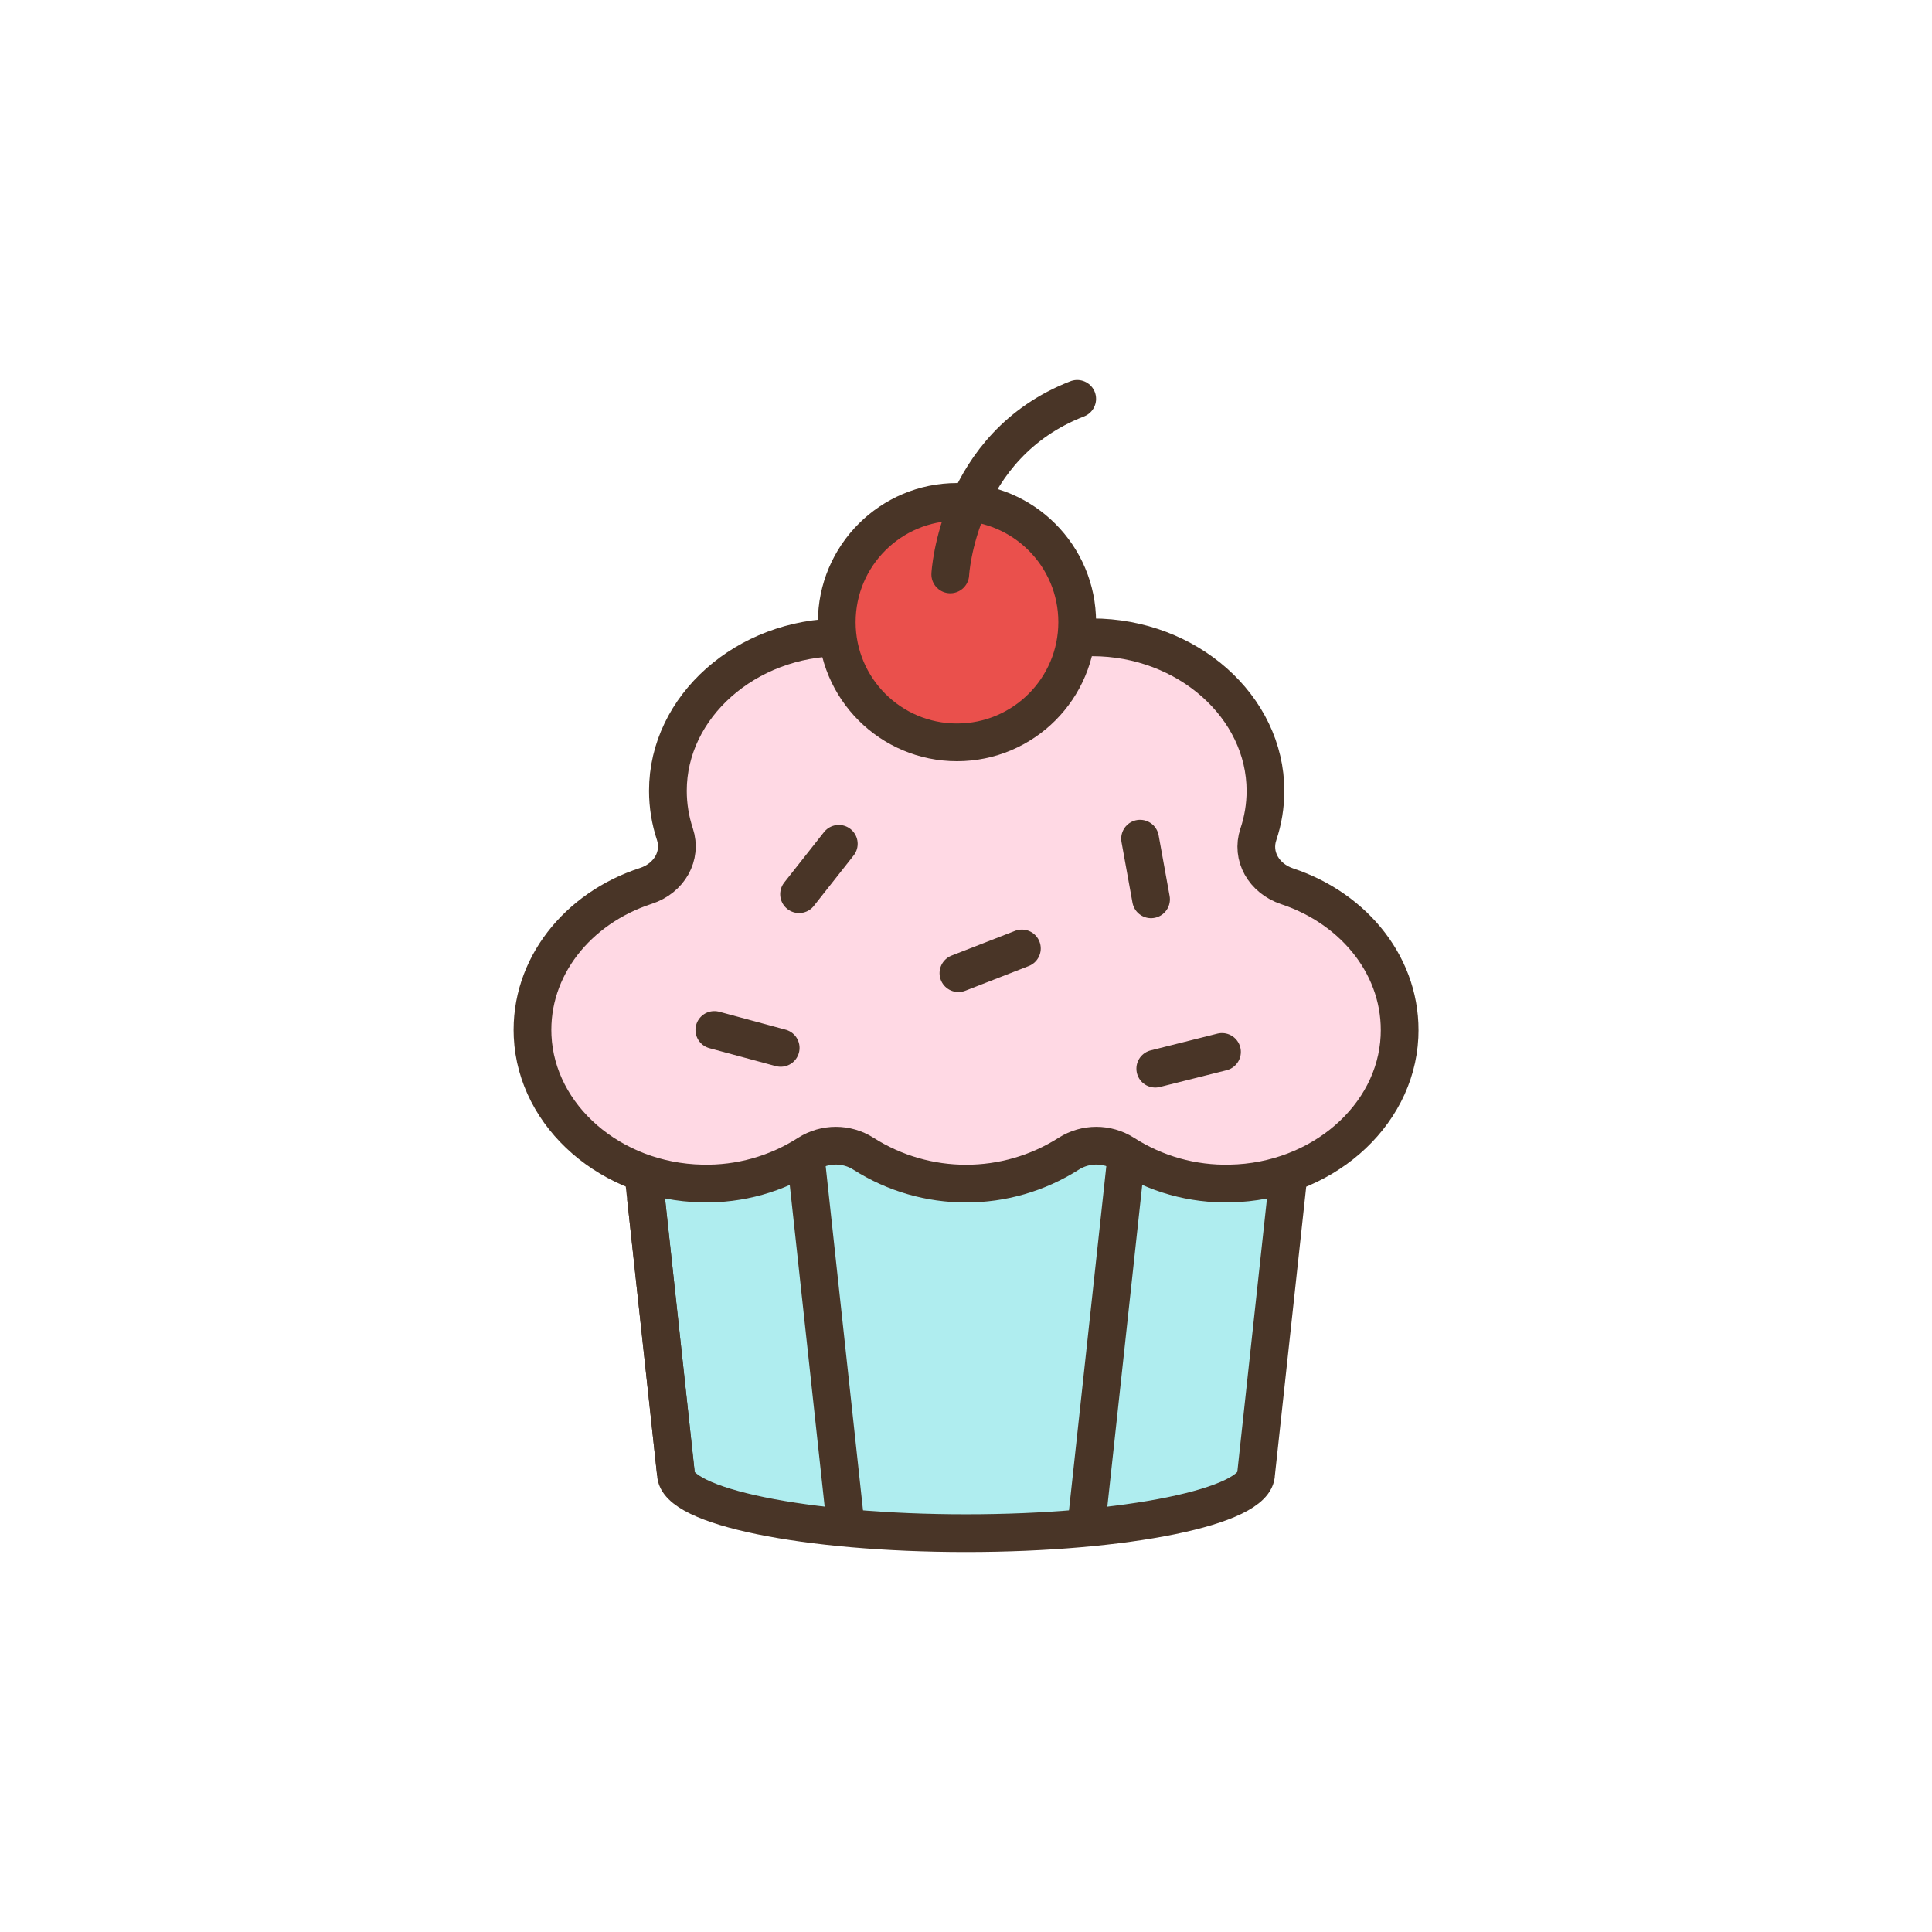
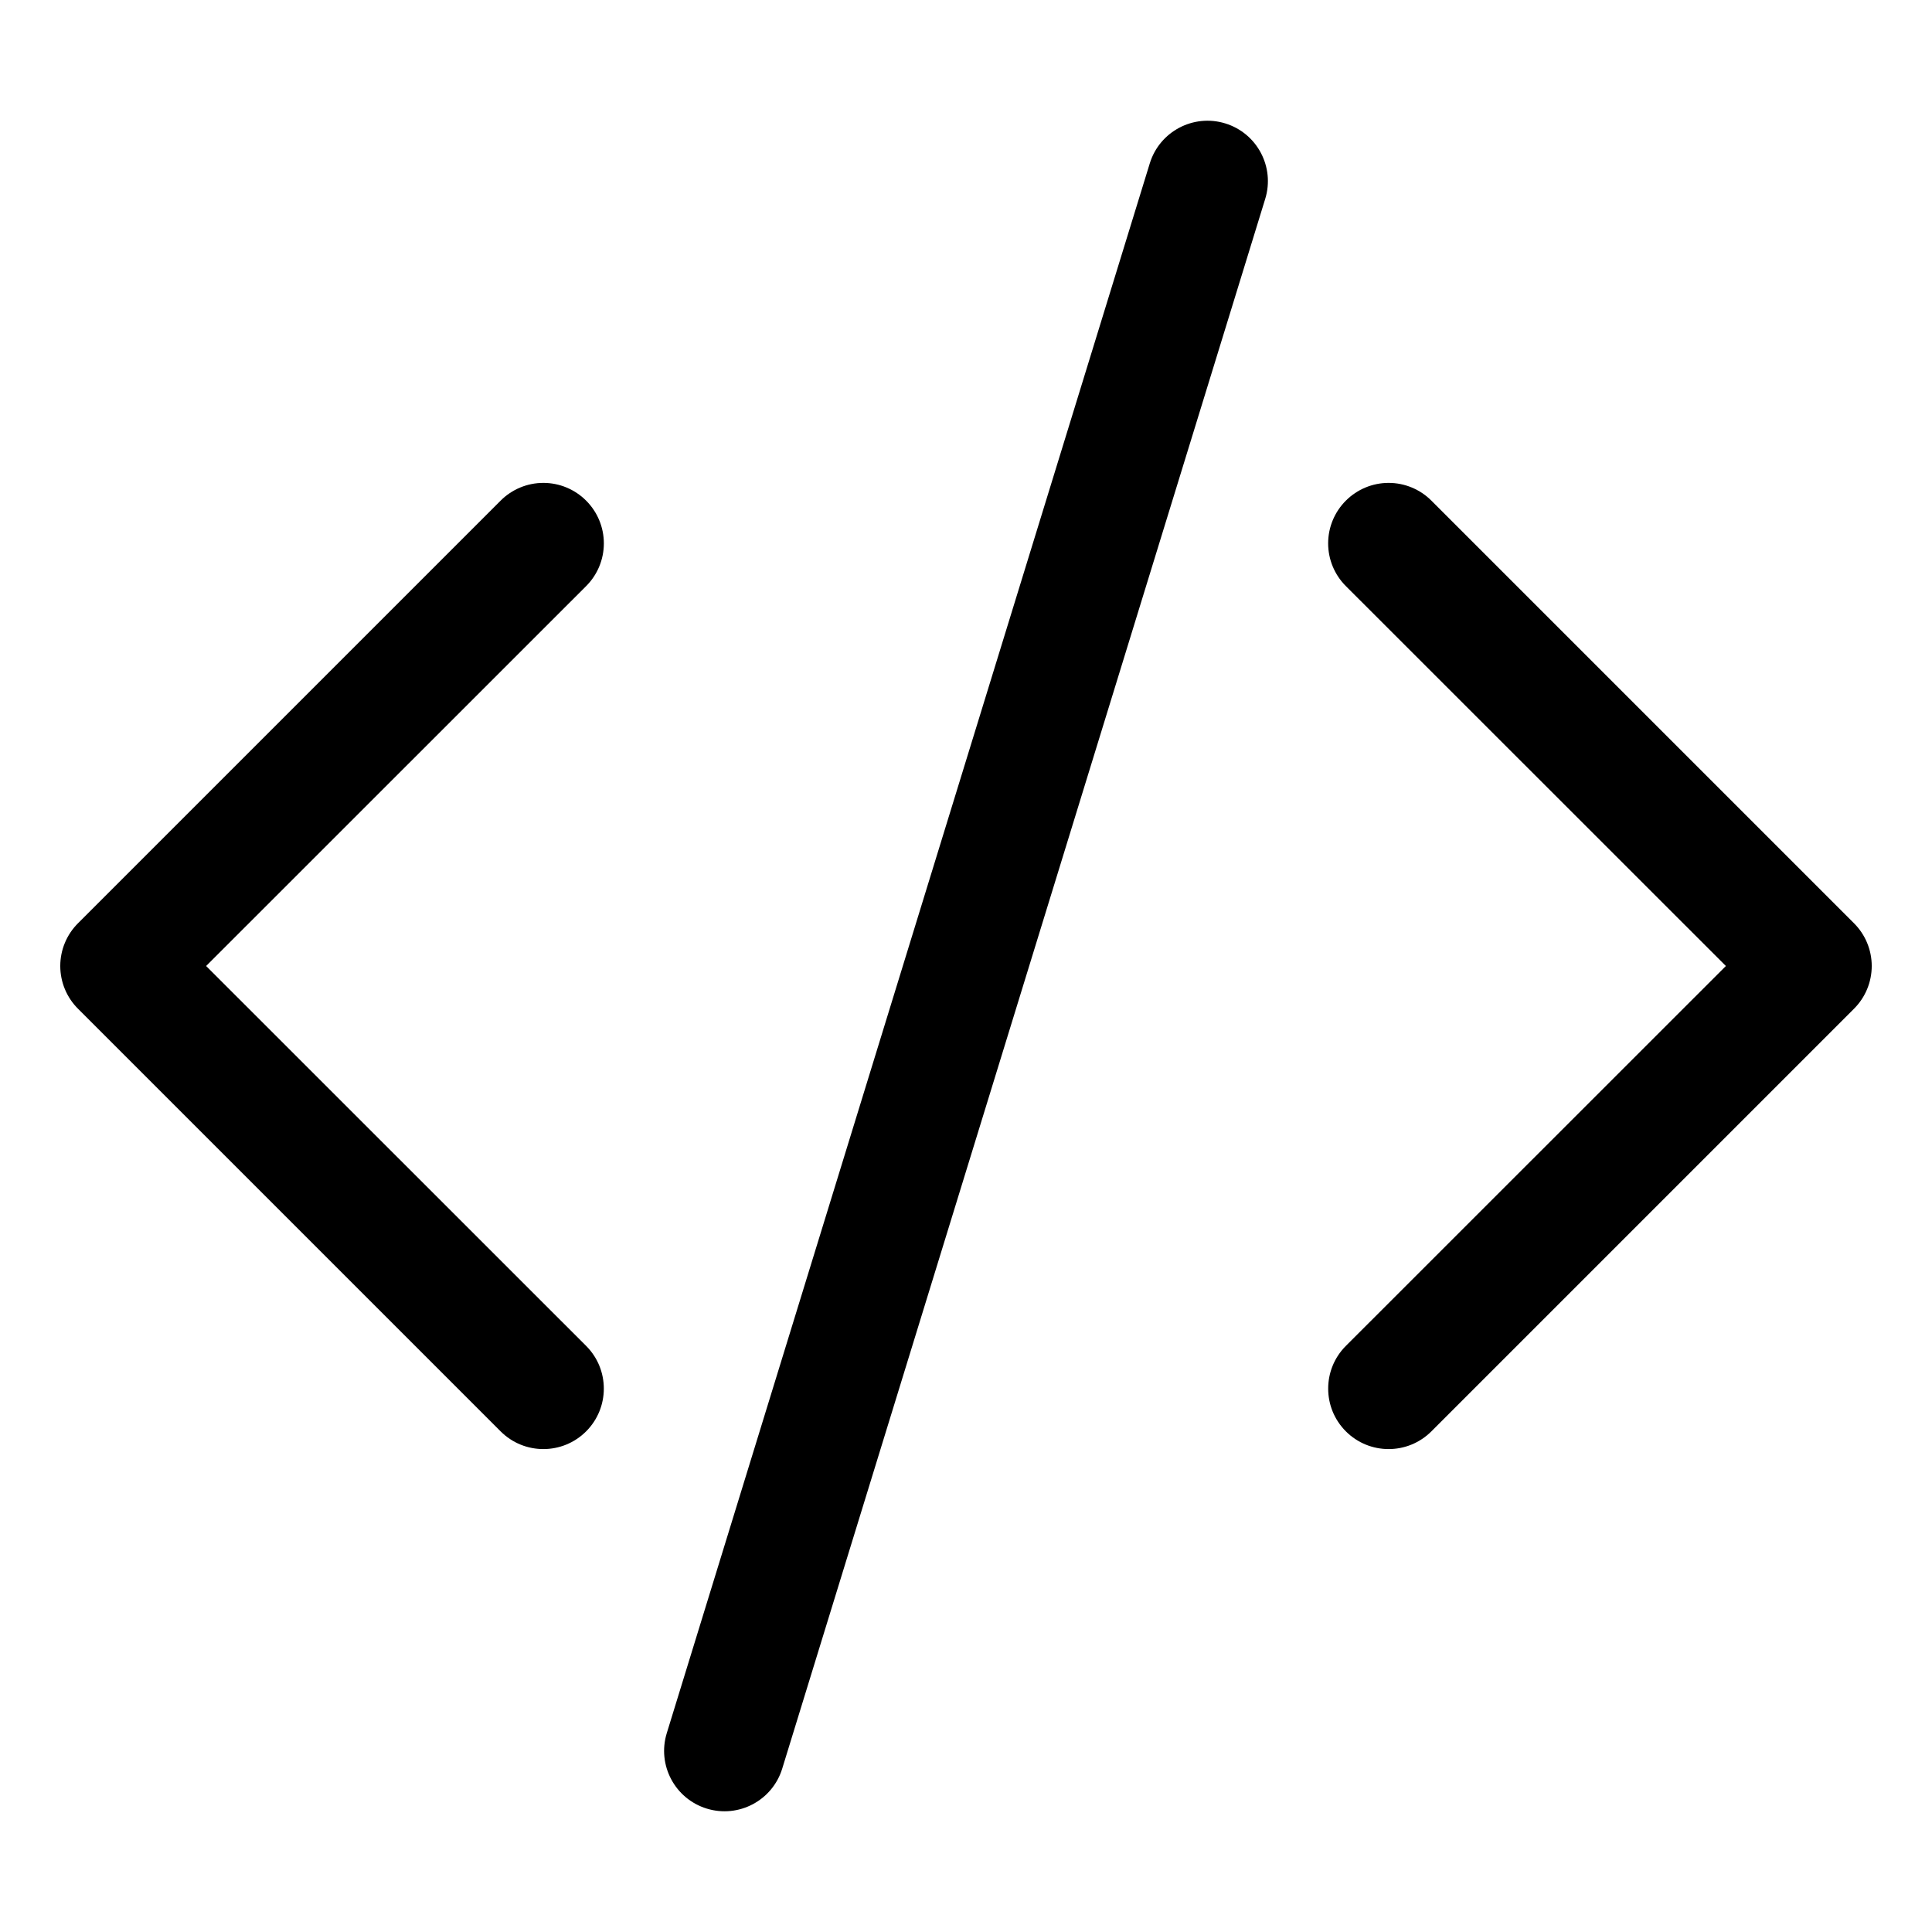
- <svg xmlns="http://www.w3.org/2000/svg" width="32" height="32" viewBox="0 0 512 512" data-name="Layer 1" id="Layer_1">
-   <defs>
-     <style>.cls-1{fill:#afedef;}.cls-1,.cls-2,.cls-3,.cls-4,.cls-5{stroke:#493527;stroke-linejoin:round;stroke-width:10px;}.cls-1,.cls-4,.cls-5{stroke-linecap:round;}.cls-2,.cls-5{fill:#ffd9e4;}.cls-3{fill:#ea504c;}.cls-4{fill:none;}</style>
-   </defs>
-   <path class="cls-1" d="M179.12,390.55c0,8.7,34.42,15.75,76.88,15.75s76.88-7.05,76.88-15.75l13.25-122.14H165.87Z" />
-   <line class="cls-2" x1="209.87" x2="224.18" y1="272.95" y2="404.89" />
-   <line class="cls-2" x1="302.13" x2="287.82" y1="272.95" y2="404.89" />
-   <path class="cls-2" d="M333.47,221.15a36.24,36.24,0,0,0,1.89-11.56c0-22.29-20.72-40.68-45.88-40.69a48.69,48.69,0,0,0-33.3,12.68,48.69,48.69,0,0,0-33.31-12.68c-25.15,0-45.88,18.39-45.87,40.67a36.56,36.56,0,0,0,1.85,11.48c1.89,5.7-1.41,11.68-7.7,13.73-18.1,5.89-30.85,21.61-30,39.86,1,21.29,20.83,38.52,44.87,39a49.83,49.83,0,0,0,28.18-7.9,13.63,13.63,0,0,1,14.61,0,50.65,50.65,0,0,0,54.42,0,13.63,13.63,0,0,1,14.61,0,49.85,49.85,0,0,0,28.18,7.9c24-.45,43.84-17.63,44.86-38.88.88-18.21-11.76-33.91-29.76-39.88C334.85,232.78,331.57,226.82,333.47,221.15Z" />
-   <circle class="cls-3" cx="253.61" cy="164.87" r="31.86" />
-   <path class="cls-4" d="M251.83,152.22s1.78-34.14,33.64-46.52" />
-   <line class="cls-2" x1="171.17" x2="179.12" y1="317.21" y2="390.55" />
-   <line class="cls-5" x1="302.13" x2="305.04" y1="222.26" y2="238.33" />
-   <line class="cls-5" x1="323.84" x2="306.16" y1="278.77" y2="283.21" />
-   <line class="cls-5" x1="206.89" x2="189.31" y1="277.7" y2="272.95" />
-   <line class="cls-5" x1="270.81" x2="253.99" y1="251.35" y2="257.9" />
-   <line class="cls-5" x1="211.76" x2="222.29" y1="236.97" y2="223.62" />
+ <svg xmlns="http://www.w3.org/2000/svg" width="16" height="16" fill="currentColor" class="bi bi-code-slash" viewBox="0 0 16 16">
+   <path d="M10.478 1.647a.5.5 0 1 0-.956-.294l-4 13a.5.5 0 0 0 .956.294zM4.854 4.146a.5.5 0 0 1 0 .708L1.707 8l3.147 3.146a.5.5 0 0 1-.708.708l-3.5-3.5a.5.5 0 0 1 0-.708l3.5-3.5a.5.5 0 0 1 .708 0m6.292 0a.5.5 0 0 0 0 .708L14.293 8l-3.147 3.146a.5.5 0 0 0 .708.708l3.5-3.5a.5.5 0 0 0 0-.708l-3.5-3.5a.5.5 0 0 0-.708 0" />
</svg>
